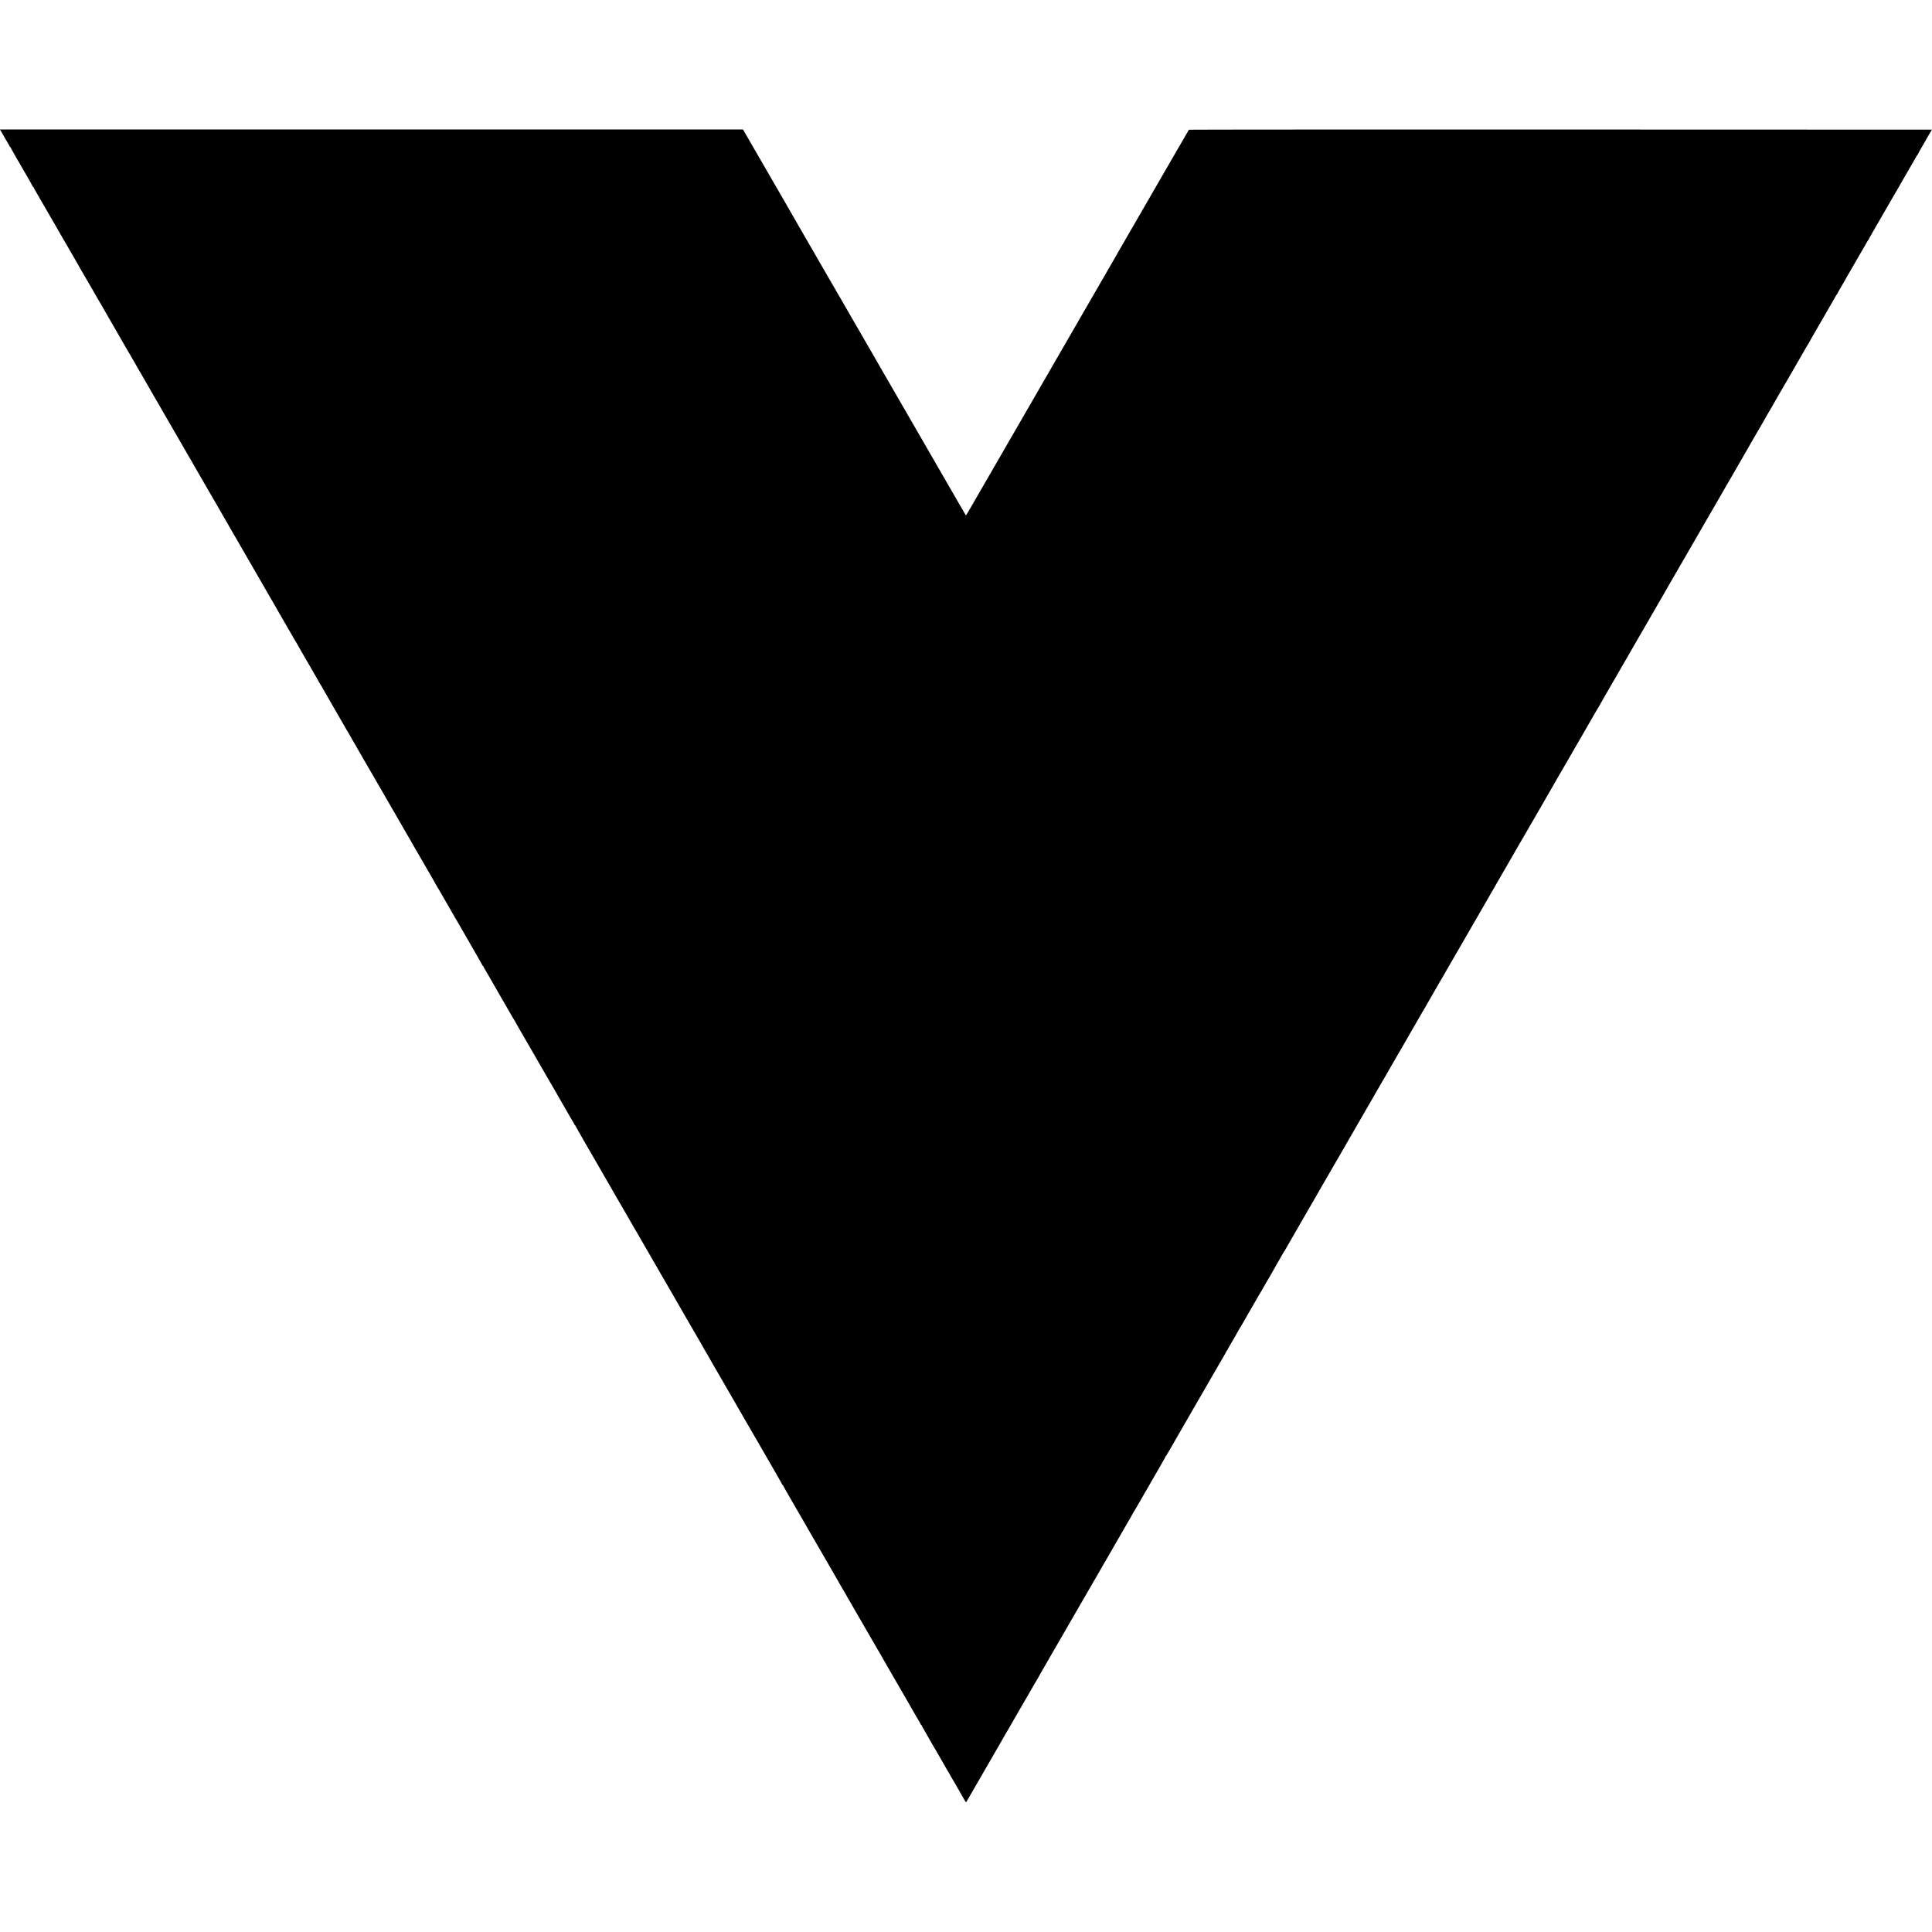
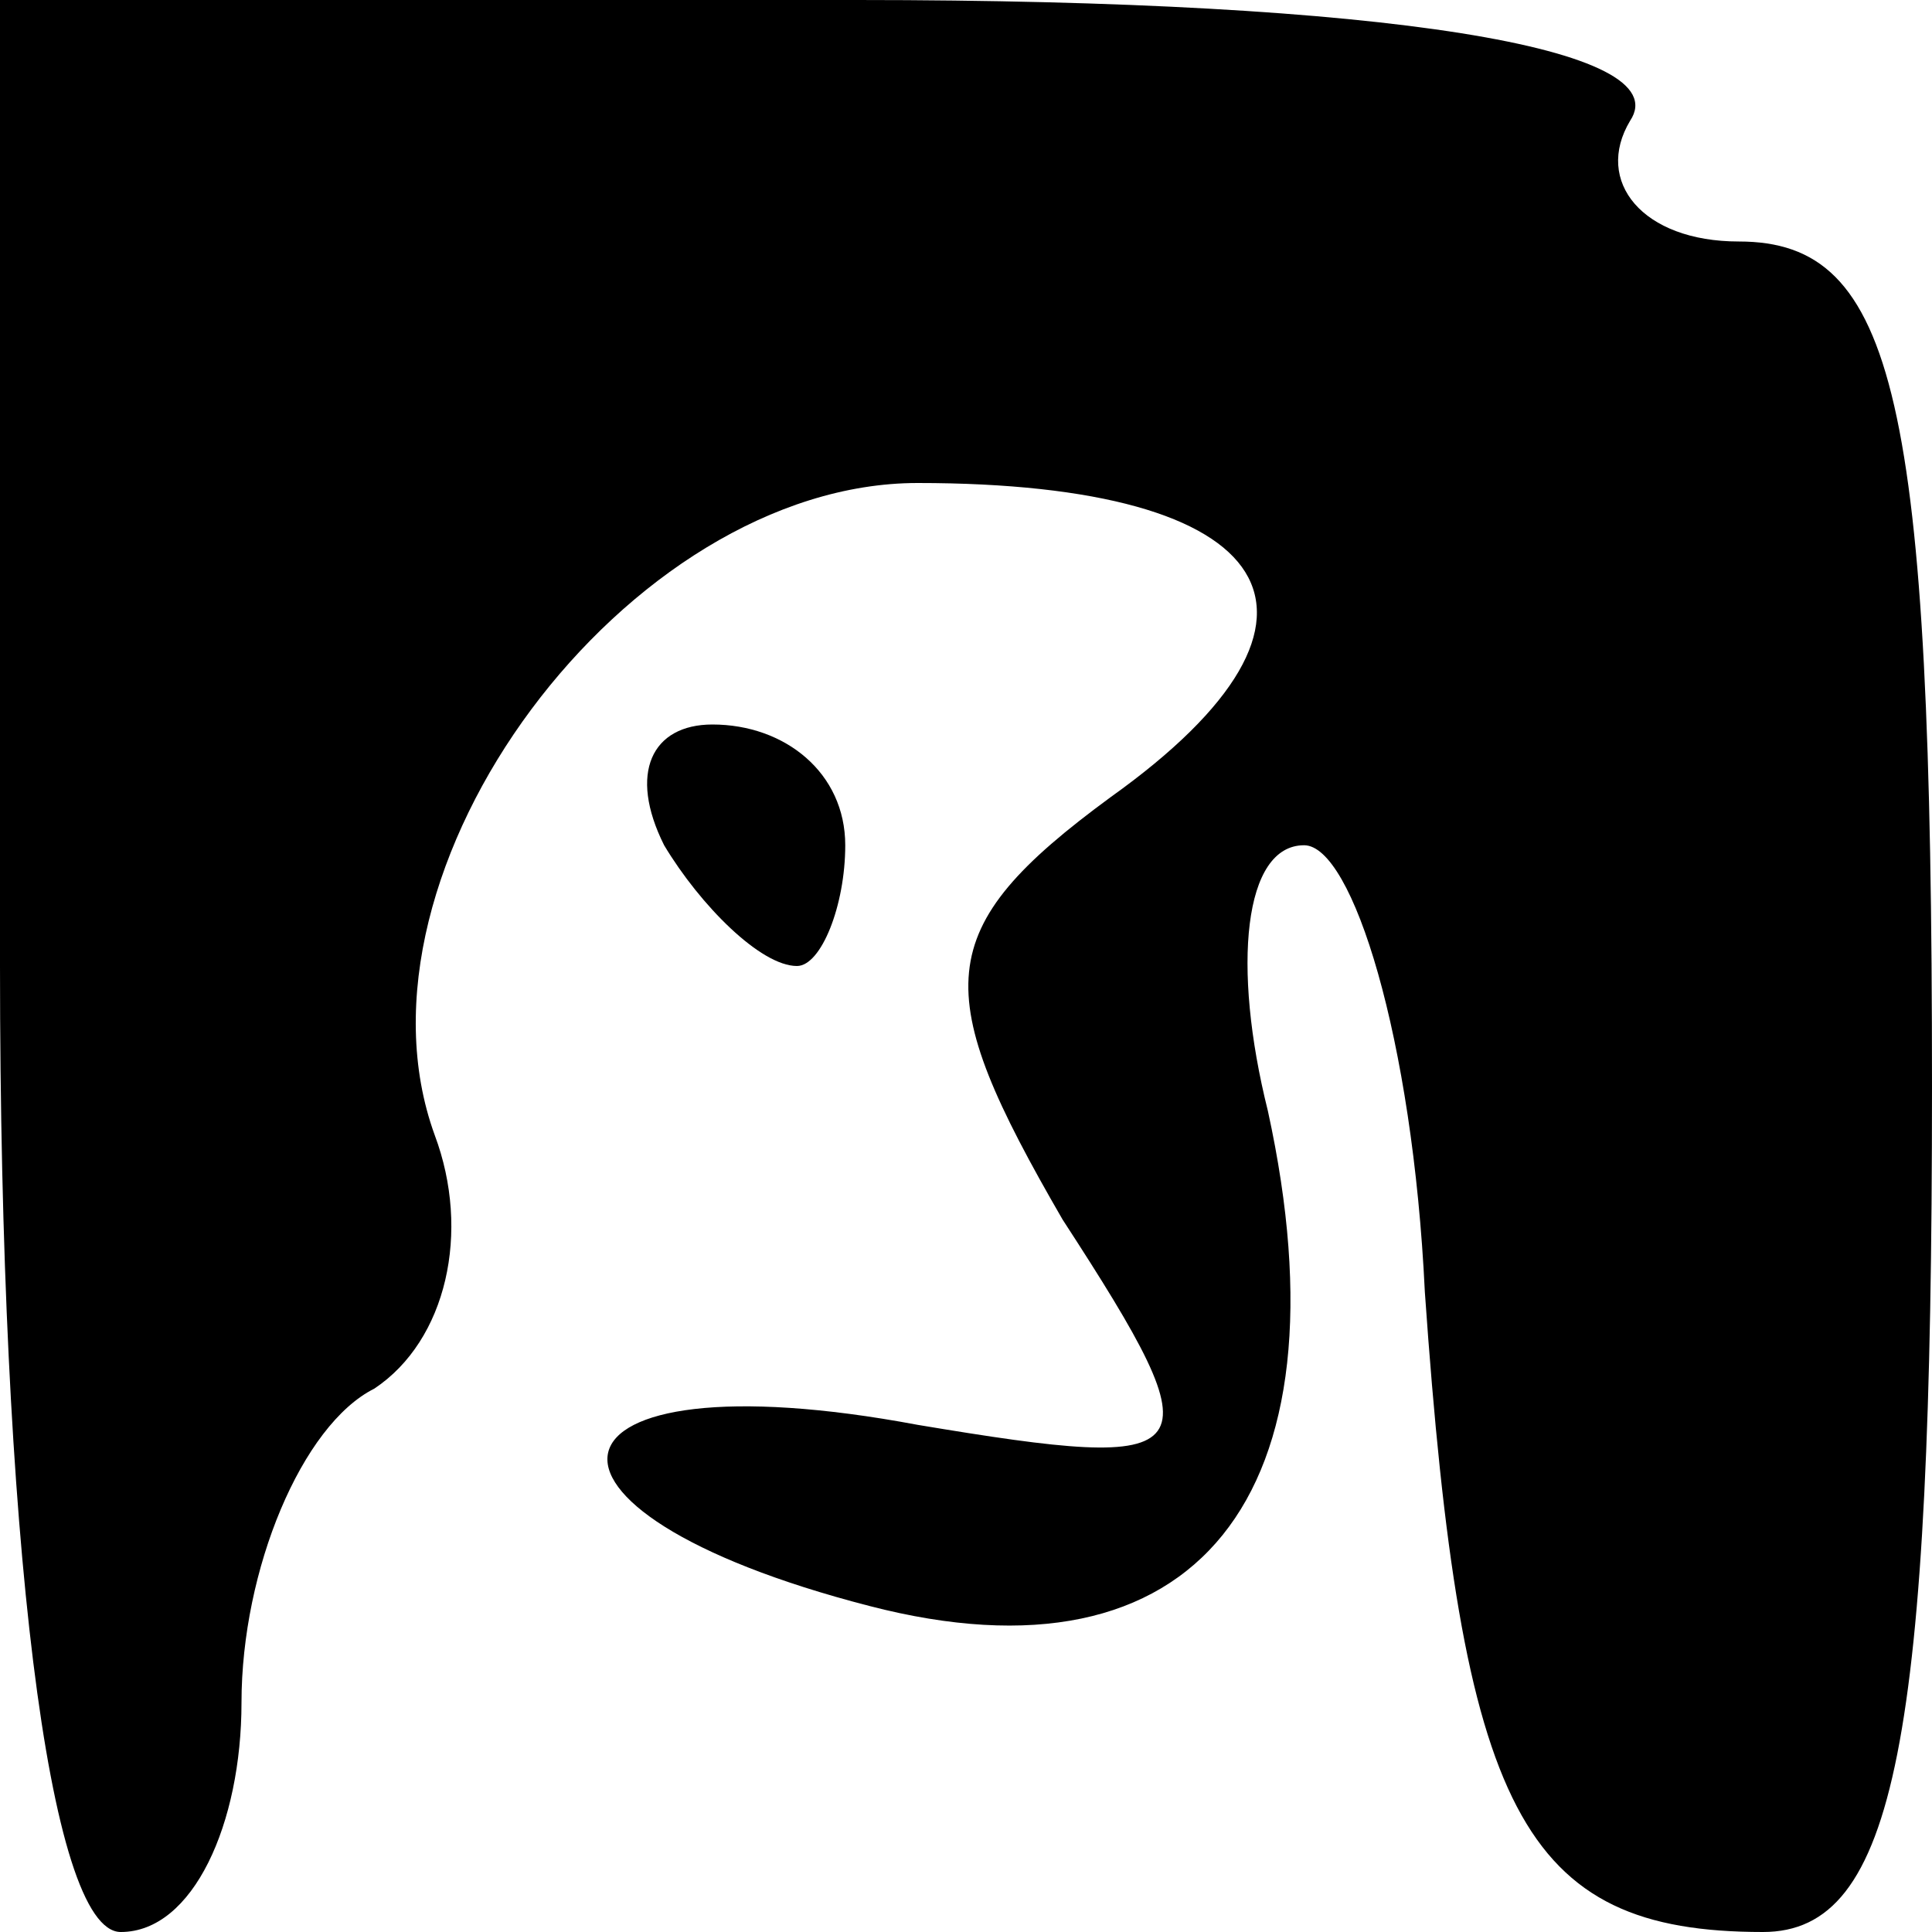
<svg xmlns="http://www.w3.org/2000/svg" version="1.0" width="16pt" height="16pt" viewBox="0 0 16 16" preserveAspectRatio="xMidYMid meet">
-   <g transform="translate(0,16) scale(0.00032,-0.00032)" fill="#000000" stroke="none">
-     <path d="M18 46618 c45 -75 122 -207 122 -211 0 -2 25 -45 55 -95 30 -50 55 -96 55 -102 0 -5 5 -10 10 -10 6 0 10 -4 10 -9 0 -5 73 -135 161 -288 89 -153 173 -298 187 -323 14 -25 32 -57 41 -72 88 -149 187 -324 189 -335 2 -7 8 -13 13 -13 5 0 9 -4 9 -10 0 -5 46 -89 103 -187 175 -302 490 -846 507 -876 8 -16 20 -36 25 -45 28 -46 290 -498 339 -585 13 -23 74 -129 136 -236 61 -107 123 -215 137 -240 14 -25 29 -50 33 -56 5 -5 23 -37 40 -70 18 -33 38 -67 44 -75 11 -16 21 -33 63 -109 14 -25 29 -50 33 -56 4 -5 21 -35 38 -65 55 -100 261 -455 269 -465 4 -5 14 -21 20 -35 15 -29 41 -75 103 -180 24 -41 52 -88 60 -105 9 -16 57 -100 107 -185 112 -193 362 -626 380 -660 8 -14 23 -38 33 -55 11 -16 23 -37 27 -45 4 -8 26 -46 48 -85 23 -38 53 -90 67 -115 46 -81 64 -113 178 -310 62 -107 121 -210 132 -227 37 -67 56 -99 85 -148 16 -27 32 -57 36 -65 4 -8 15 -27 25 -42 9 -15 53 -89 96 -165 44 -76 177 -307 296 -513 120 -206 268 -463 330 -570 131 -227 117 -203 200 -348 36 -62 73 -125 82 -140 10 -15 21 -34 25 -42 4 -8 20 -37 36 -65 17 -27 38 -65 48 -82 49 -85 64 -111 87 -153 13 -25 28 -49 32 -55 4 -5 78 -134 165 -285 87 -151 166 -288 176 -305 10 -16 26 -43 35 -59 9 -17 125 -217 257 -445 132 -229 253 -441 270 -471 17 -30 45 -79 64 -108 18 -29 33 -54 33 -57 0 -2 20 -37 44 -77 24 -40 123 -212 221 -383 97 -170 190 -330 205 -355 16 -25 39 -65 53 -90 13 -25 81 -144 152 -265 70 -121 137 -238 150 -260 12 -22 37 -65 55 -95 18 -30 43 -73 55 -95 12 -22 48 -85 80 -140 77 -132 163 -280 190 -330 13 -22 71 -123 130 -225 59 -102 116 -199 126 -217 10 -17 29 -50 43 -72 15 -22 26 -43 26 -45 0 -2 27 -50 60 -106 33 -56 60 -103 60 -105 0 -2 55 -98 90 -155 8 -14 182 -316 239 -414 13 -22 45 -79 72 -124 27 -46 49 -86 49 -89 0 -2 14 -24 30 -48 16 -24 30 -46 30 -49 0 -5 74 -135 100 -176 5 -8 24 -42 43 -75 50 -88 58 -101 262 -455 104 -179 199 -345 213 -370 14 -25 28 -49 32 -55 4 -5 17 -26 28 -45 10 -19 62 -109 114 -200 114 -197 133 -230 170 -295 16 -27 33 -57 38 -65 17 -28 96 -165 103 -180 4 -8 16 -28 26 -45 10 -16 77 -131 148 -255 72 -124 181 -313 243 -420 62 -107 121 -209 131 -227 35 -62 323 -560 392 -678 38 -66 83 -145 100 -175 16 -30 33 -59 37 -65 4 -5 17 -27 29 -47 34 -61 56 -100 90 -156 17 -29 31 -55 31 -57 0 -2 17 -32 39 -67 21 -35 134 -229 251 -433 117 -203 235 -407 261 -451 27 -45 49 -85 49 -88 0 -4 8 -19 19 -34 15 -21 200 -341 309 -533 10 -19 33 -58 51 -87 17 -29 31 -54 31 -56 0 -2 25 -44 55 -94 30 -50 55 -95 55 -98 0 -4 6 -15 14 -23 7 -9 27 -41 43 -71 17 -30 170 -297 342 -594 171 -296 311 -542 311 -547 0 -5 5 -9 10 -9 6 0 10 -4 10 -10 0 -5 22 -47 49 -92 27 -46 58 -99 68 -118 24 -43 81 -140 93 -160 5 -8 66 -114 135 -235 69 -121 130 -227 135 -235 12 -21 259 -447 283 -490 10 -19 28 -47 38 -62 11 -14 19 -29 19 -32 0 -3 37 -69 83 -148 99 -170 305 -526 337 -583 13 -22 31 -53 41 -70 11 -16 22 -37 26 -45 7 -14 82 -146 103 -180 14 -24 181 -311 205 -355 13 -22 46 -80 75 -130 29 -49 64 -110 78 -135 14 -25 51 -88 82 -140 31 -52 59 -102 63 -110 4 -8 18 -33 31 -55 205 -353 284 -489 309 -535 17 -30 45 -78 62 -106 18 -28 36 -60 39 -72 4 -12 12 -22 17 -22 5 0 9 -4 9 -10 0 -5 109 -197 241 -427 133 -230 250 -431 259 -448 51 -90 222 -385 280 -485 37 -63 78 -135 92 -160 14 -25 67 -117 118 -205 51 -88 101 -175 111 -193 34 -58 55 -95 149 -257 51 -88 101 -173 110 -190 9 -16 76 -131 147 -255 72 -124 140 -241 151 -260 61 -108 281 -489 355 -615 38 -66 77 -133 87 -150 35 -63 91 -161 100 -175 14 -23 99 -169 128 -220 54 -97 135 -235 142 -245 4 -5 20 -32 35 -60 26 -48 238 -416 276 -480 10 -16 26 -46 37 -65 30 -53 382 -661 403 -695 10 -16 22 -37 26 -45 4 -8 26 -48 50 -88 24 -41 43 -75 43 -77 0 -2 22 -40 50 -85 27 -45 50 -84 50 -86 0 -3 38 -69 83 -147 84 -142 302 -520 340 -587 10 -19 34 -60 52 -90 18 -30 44 -75 57 -100 14 -25 45 -79 70 -120 25 -41 56 -96 70 -121 14 -25 77 -133 138 -240 62 -107 122 -210 132 -229 25 -43 310 -535 337 -581 11 -19 26 -45 34 -59 17 -32 238 -414 266 -460 11 -19 24 -41 28 -49 3 -7 75 -133 160 -278 84 -146 153 -269 153 -274 0 -5 5 -9 10 -9 6 0 10 -4 10 -10 0 -5 82 -150 181 -322 182 -314 201 -346 240 -415 12 -21 80 -139 152 -263 71 -124 141 -245 155 -270 14 -25 28 -49 32 -55 6 -8 145 -248 220 -380 37 -66 209 -362 229 -395 11 -19 24 -42 28 -49 4 -8 67 -118 140 -243 73 -125 133 -230 133 -233 0 -2 15 -28 33 -57 19 -29 47 -78 64 -108 17 -30 53 -93 79 -139 53 -90 82 -141 157 -272 82 -142 115 -199 381 -659 142 -245 268 -463 281 -485 12 -22 71 -125 132 -230 60 -104 172 -298 248 -430 76 -132 146 -253 156 -270 11 -16 22 -36 26 -44 3 -8 30 -54 60 -103 29 -49 53 -91 53 -93 0 -3 18 -34 40 -70 22 -36 40 -67 40 -69 0 -2 37 -66 81 -142 45 -77 98 -168 119 -204 20 -36 47 -81 58 -100 12 -19 27 -47 33 -62 6 -16 15 -28 20 -28 5 0 9 -4 9 -9 0 -6 63 -118 140 -251 77 -133 140 -243 140 -245 0 -2 18 -33 41 -70 22 -37 49 -83 60 -101 10 -19 29 -51 40 -71 25 -45 109 -189 126 -218 7 -11 17 -29 22 -40 6 -11 22 -38 35 -60 14 -22 37 -62 52 -90 14 -27 35 -62 45 -77 11 -14 19 -29 19 -32 0 -3 18 -35 40 -71 22 -36 40 -67 40 -69 0 -2 19 -35 42 -72 23 -38 55 -94 72 -124 26 -47 139 -244 171 -298 6 -9 21 -36 34 -60 28 -48 37 -51 51 -19 6 12 19 36 29 52 10 17 27 46 38 65 11 19 104 181 208 360 103 179 199 345 213 370 14 25 42 74 64 109 21 34 38 65 38 67 0 2 18 33 40 69 22 36 40 67 40 69 0 3 177 310 199 346 16 26 136 234 140 244 2 5 25 44 52 88 27 44 49 81 49 84 0 2 18 34 40 70 22 36 40 67 40 69 0 2 20 36 43 77 35 58 169 289 297 513 9 17 50 86 90 155 40 69 86 150 103 180 16 30 35 62 41 70 6 8 16 24 22 35 35 64 72 129 167 293 59 100 116 199 127 220 11 20 30 53 41 72 43 72 1070 1850 1121 1940 14 25 65 113 113 195 48 83 96 166 107 185 10 19 28 50 38 68 11 18 73 124 137 235 64 111 175 303 246 427 71 124 173 299 225 390 52 91 116 202 143 248 27 45 49 85 49 89 0 4 6 14 14 22 7 9 28 43 46 76 26 47 251 436 378 655 11 19 29 51 40 70 11 19 101 176 201 348 99 172 181 317 181 323 0 5 5 9 10 9 6 0 10 5 10 11 0 6 8 23 18 37 11 15 32 52 49 82 16 30 130 228 253 440 122 212 234 405 248 430 13 25 39 70 57 100 39 65 69 117 130 225 25 44 50 87 55 95 12 19 78 134 220 380 61 107 129 224 150 260 161 277 222 382 246 425 15 28 47 83 71 123 24 41 43 78 43 83 0 5 4 9 8 9 4 0 13 12 19 28 7 15 23 45 36 67 66 110 277 478 277 483 0 3 6 13 14 21 7 9 27 41 43 71 17 30 45 80 63 110 34 57 375 649 394 685 6 11 16 27 22 35 6 8 26 42 44 75 18 33 41 74 51 90 10 17 24 41 32 55 54 97 72 128 88 152 11 14 19 28 19 30 0 3 79 141 175 308 96 167 175 305 175 308 0 3 6 13 14 21 7 9 26 39 41 66 33 60 276 483 338 587 24 40 46 80 50 88 4 8 13 24 20 35 14 23 95 163 125 215 11 19 52 91 92 160 40 69 80 139 90 155 9 17 103 179 207 360 105 182 200 346 211 365 103 181 463 802 489 845 7 11 15 27 19 35 4 8 29 51 55 95 64 110 828 1433 848 1470 9 17 24 41 33 55 9 14 29 48 45 77 15 28 52 93 82 145 30 51 62 107 71 123 17 30 231 398 400 690 51 88 103 179 115 202 12 23 26 48 32 55 6 7 24 38 40 68 17 30 61 107 98 170 37 63 84 144 103 180 19 36 41 72 48 81 8 8 14 18 14 21 0 4 27 51 59 106 32 55 72 124 89 154 16 29 71 125 122 213 51 88 104 180 118 205 13 25 28 50 32 55 4 6 17 26 28 45 11 19 45 80 77 135 31 55 66 116 77 135 11 19 88 152 171 295 401 694 620 1072 650 1125 11 19 87 152 170 295 83 143 158 273 166 288 9 16 21 36 26 45 6 9 31 52 55 96 25 43 54 94 66 115 11 20 95 164 186 321 91 157 173 299 182 315 9 17 26 46 37 65 12 19 66 114 121 210 56 96 108 186 117 200 8 14 24 40 34 59 24 45 383 664 412 713 5 9 17 29 26 45 15 28 120 210 241 419 36 61 68 117 72 125 4 8 12 23 19 34 35 57 245 420 262 453 11 20 35 61 53 90 17 29 32 54 32 56 0 3 28 51 62 108 33 57 70 119 80 138 10 19 23 42 28 50 5 8 32 53 59 100 27 47 149 258 271 470 122 212 234 405 248 430 30 53 62 108 80 135 6 11 15 27 19 35 4 8 85 150 181 315 96 165 187 323 202 350 31 56 116 202 130 225 5 8 25 42 43 75 19 33 92 159 162 280 149 257 157 271 202 350 19 33 38 67 43 75 9 14 228 392 275 475 12 22 55 96 95 165 40 69 80 139 90 155 24 42 202 350 221 383 9 15 27 47 41 72 14 25 75 131 136 236 61 106 121 210 134 232 99 172 271 470 279 482 5 8 23 40 40 70 18 30 81 141 142 245 60 105 121 210 135 235 14 25 71 124 127 220 56 96 143 247 194 335 51 88 96 167 102 175 14 24 180 311 204 355 23 43 340 590 356 615 5 8 50 87 101 175 171 301 517 898 582 1008 25 43 46 81 46 83 0 2 12 23 27 47 14 23 40 67 56 97 16 30 35 62 42 70 7 8 15 22 18 30 4 8 20 38 37 65 16 28 33 57 37 65 6 12 111 196 143 250 5 8 55 95 112 193 57 98 113 195 126 215 12 20 27 46 32 57 6 11 14 27 20 35 5 8 76 130 156 270 80 140 165 287 187 325 23 39 52 90 66 115 13 25 30 52 37 61 8 8 14 18 14 21 0 4 41 77 92 165 50 87 175 302 276 478 101 176 208 360 236 408 28 49 67 117 86 152 19 35 41 70 48 77 6 6 12 15 12 19 0 7 124 224 167 291 12 21 23 40 23 42 0 2 21 40 46 83 26 43 55 92 64 109 54 95 327 568 354 614 19 30 45 75 59 100 71 128 82 145 89 148 4 2 8 8 8 13 0 5 42 82 94 172 311 538 496 858 518 897 14 25 40 70 58 100 18 30 42 71 53 90 10 19 79 139 152 265 73 127 142 246 153 265 10 19 43 76 72 125 29 50 63 108 75 130 65 116 80 140 87 143 4 2 8 8 8 12 0 8 114 212 140 250 6 8 14 24 20 35 5 11 54 97 108 190 l100 170 -9611 3 c-5286 1 -9614 -1 -9618 -5 -5 -6 -419 -719 -619 -1068 -89 -155 -267 -463 -323 -560 -38 -66 -81 -140 -95 -165 -31 -56 -263 -457 -526 -910 -110 -190 -224 -388 -254 -440 -29 -52 -61 -109 -71 -125 -23 -39 -243 -420 -268 -465 -11 -19 -204 -352 -428 -740 -224 -388 -477 -826 -563 -975 -85 -148 -185 -322 -222 -385 -37 -63 -120 -207 -185 -320 -65 -113 -177 -306 -248 -430 -72 -124 -172 -297 -222 -385 -51 -88 -142 -245 -202 -350 -131 -226 -247 -427 -408 -705 -65 -113 -249 -432 -410 -710 -160 -278 -388 -673 -506 -877 -118 -205 -216 -373 -219 -373 -3 0 -52 82 -109 183 -58 100 -144 250 -192 332 -95 164 -402 696 -647 1120 -85 149 -228 396 -317 550 -212 365 -982 1700 -1008 1745 -10 19 -43 76 -72 125 -29 50 -64 110 -77 135 -14 25 -63 110 -110 190 -47 80 -96 165 -110 190 -14 25 -99 171 -188 325 -89 154 -174 300 -188 325 -13 25 -64 113 -112 195 -48 83 -140 242 -205 355 -65 113 -183 317 -263 454 -79 137 -152 264 -163 282 -50 89 -335 583 -354 614 -12 19 -34 58 -50 85 -15 28 -129 226 -253 440 -124 215 -235 408 -247 430 -12 22 -69 121 -127 220 -58 99 -226 389 -373 645 -148 256 -324 561 -392 678 -67 117 -134 232 -147 255 -13 23 -33 59 -46 80 l-22 37 -9615 0 -9615 0 20 -32z" />
+   <g transform="translate(0,16) scale(0.1,-0.1)" fill="#000000" stroke="none">
+     <path d="M0 80 c0 -47 4 -80 10 -80 6 0 10 9 10 19 0 11 5 23 11 26 6 4 8 13 5 21 -8 22 16 54 40 54 30 0 37 -11 16 -26 -15 -11 -15 -16 -4 -35 13 -20 12 -21 -12 -17 -32 6 -35 -7 -4 -15 27 -7 40 9 33 41 -3 12 -2 22 3 22 4 0 9 -16 10 -37 3 -43 8 -53 28 -53 11 0 14 16 14 70 0 57 -3 70 -16 70 -8 0 -12 5 -9 10 4 6 -20 10 -64 10 l-71 0 0 -80z" />
+     <path d="M55 90 c3 -5 8 -10 11 -10 2 0 4 5 4 10 0 6 -5 10 -11 10 -5 0 -7 -4 -4 -10z" />
  </g>
</svg>
